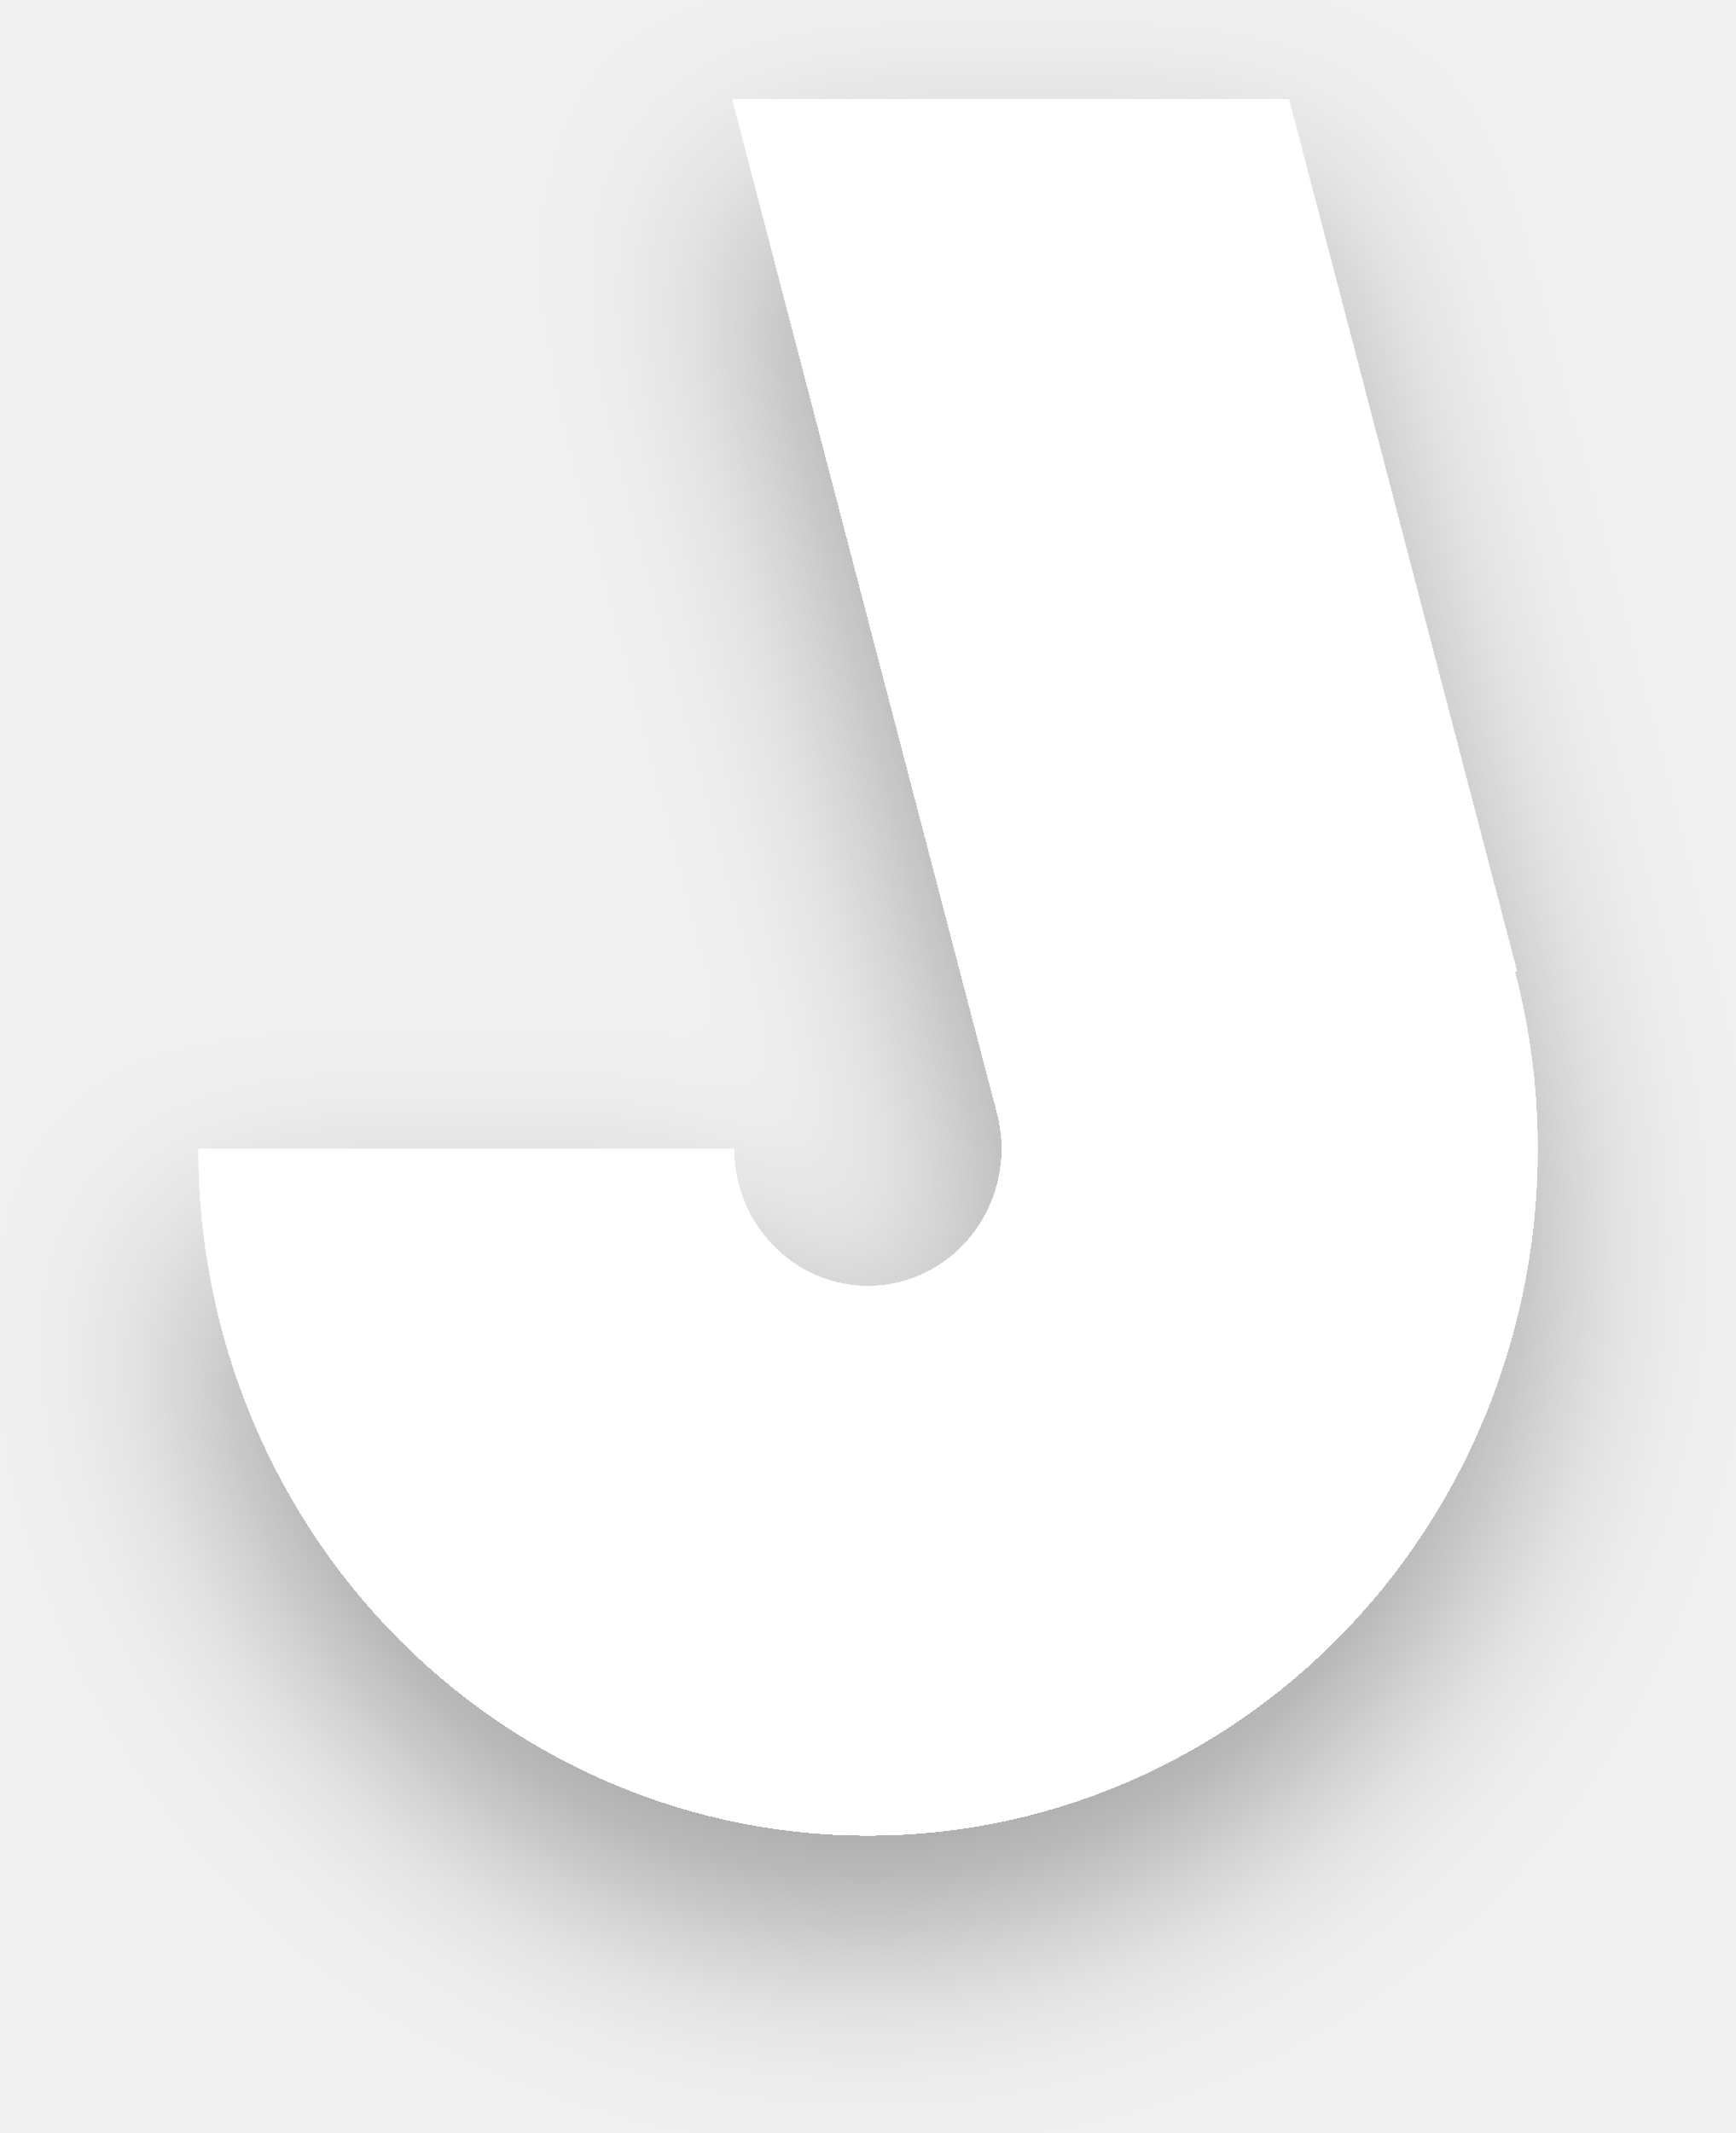
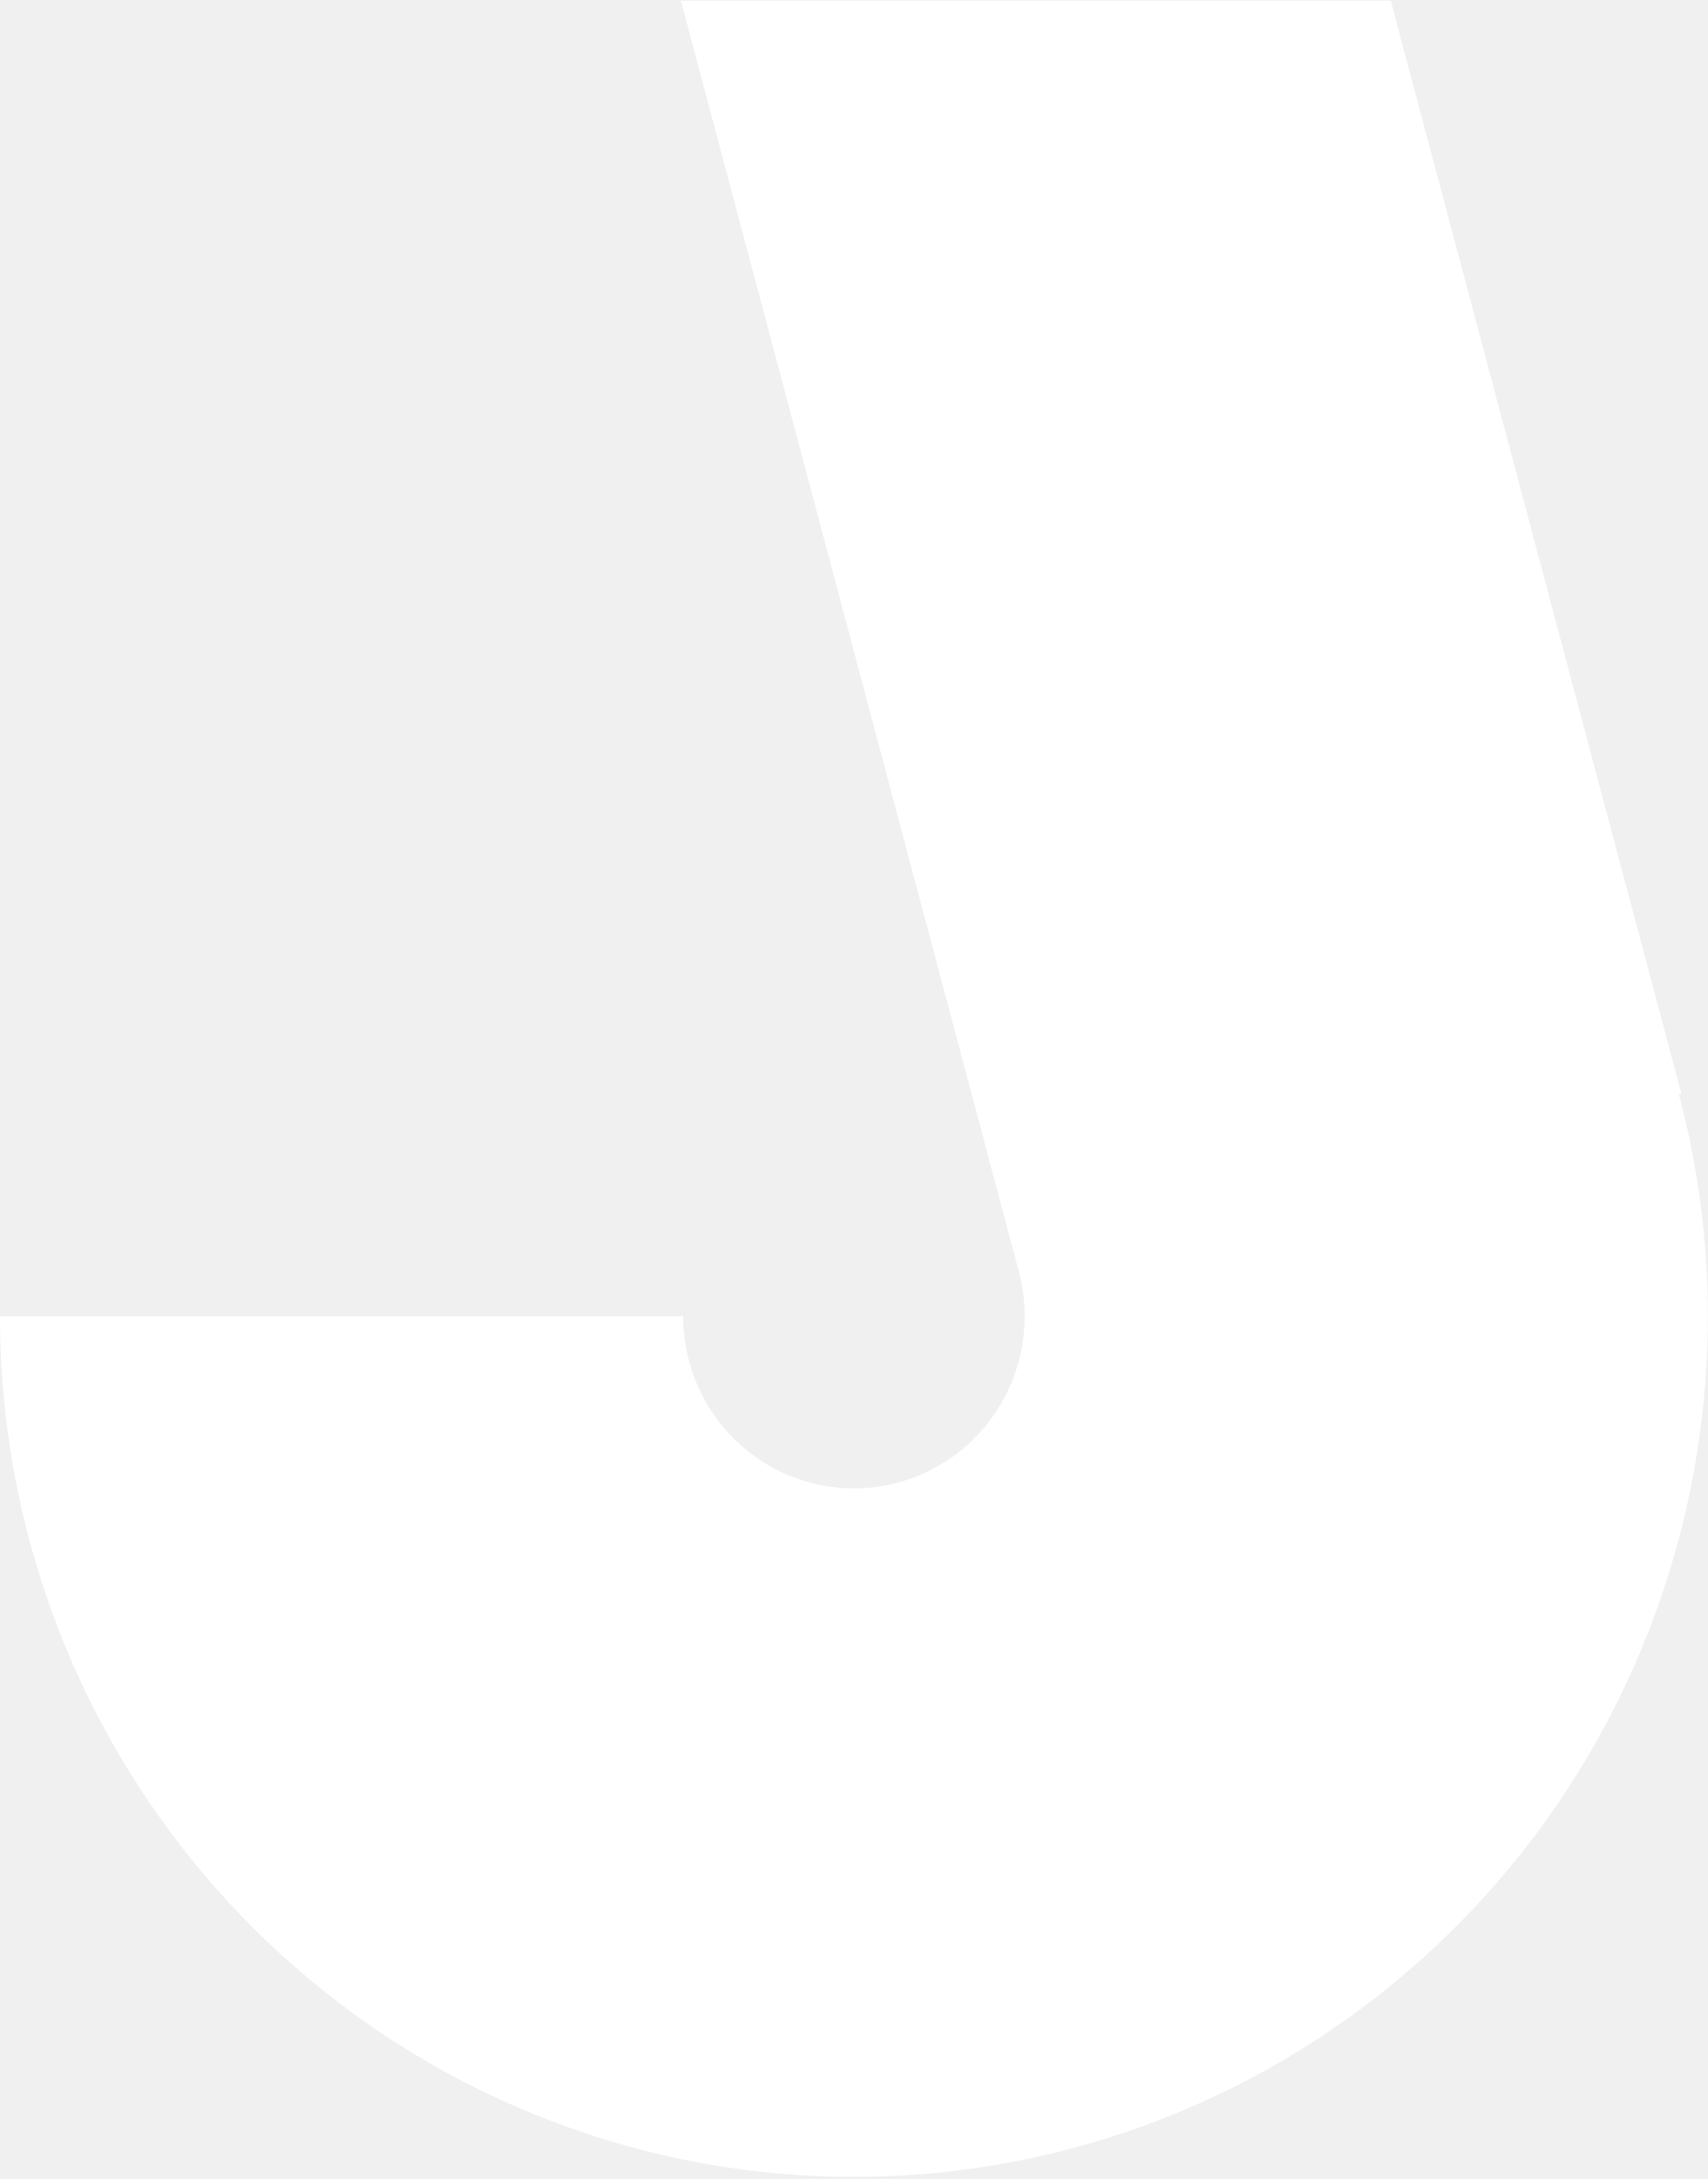
- <svg xmlns="http://www.w3.org/2000/svg" width="70" height="86" viewBox="0 0 70 86" fill="none">
-   <g filter="url(#filter0_d_6957_566)">
-     <path d="M51.974 4L61.163 39.154L61.085 39.175C62.075 42.974 62.265 46.947 61.64 50.828C61.014 54.716 59.585 58.422 57.45 61.698C55.315 64.974 52.522 67.745 49.258 69.826C45.995 71.906 42.335 73.249 38.524 73.763C34.714 74.278 30.84 73.952 27.163 72.808C23.485 71.664 20.087 69.728 17.197 67.13C14.308 64.532 11.993 61.332 10.407 57.743C8.821 54.154 8 50.259 8 46.319H29.6C29.6 47.107 29.765 47.886 30.082 48.604C30.399 49.321 30.862 49.961 31.439 50.48C32.017 51 32.697 51.387 33.433 51.616C34.168 51.844 34.943 51.91 35.704 51.808C36.466 51.705 37.199 51.436 37.851 51.02C38.504 50.604 39.063 50.049 39.49 49.394C39.917 48.739 40.202 47.997 40.327 47.22C40.437 46.54 40.422 45.846 40.283 45.173L40.216 44.886L29.531 4H51.974Z" fill="white" />
-   </g>
-   <defs>
-     <filter id="filter0_d_6957_566" x="0" y="0" width="70" height="86" filterUnits="userSpaceOnUse" color-interpolation-filters="sRGB">
-       <feFlood flood-opacity="0" result="BackgroundImageFix" />
-       <feColorMatrix in="SourceAlpha" type="matrix" values="0 0 0 0 0 0 0 0 0 0 0 0 0 0 0 0 0 0 127 0" result="hardAlpha" />
-       <feOffset dy="4" />
-       <feGaussianBlur stdDeviation="4" />
-       <feComposite in2="hardAlpha" operator="out" />
-       <feColorMatrix type="matrix" values="0 0 0 0 0 0 0 0 0 0 0 0 0 0 0 0 0 0 0.32 0" />
-       <feBlend mode="normal" in2="BackgroundImageFix" result="effect1_dropShadow_6957_566" />
-       <feBlend mode="normal" in="SourceGraphic" in2="effect1_dropShadow_6957_566" result="shape" />
-     </filter>
-   </defs>
+ <svg xmlns="http://www.w3.org/2000/svg" width="624" height="796" viewBox="0 0 624 796" fill="none">
+   <path d="M508.15 0.25L614.318 399.489L613.431 399.726C624.871 442.879 627.054 487.993 619.833 532.064C612.599 576.216 596.093 618.303 571.419 655.51C546.745 692.718 514.472 724.189 476.757 747.82C439.043 771.451 396.756 786.697 352.724 792.538C308.693 798.379 263.931 794.68 221.431 781.69C178.932 768.7 139.674 746.717 106.284 717.212C72.894 687.707 46.14 651.359 27.811 610.598C9.482 569.837 -1.05921e-06 525.603 0 480.854H249.6C249.6 489.804 251.497 498.651 255.163 506.803C258.828 514.955 264.179 522.225 270.857 528.126C277.535 534.027 285.386 538.423 293.886 541.021C302.386 543.619 311.339 544.359 320.145 543.191C328.951 542.023 337.409 538.973 344.951 534.247C352.494 529.521 358.949 523.227 363.883 515.786C368.818 508.344 372.119 499.927 373.566 491.097C374.968 482.542 374.599 473.791 372.484 465.393L372.274 464.582L248.796 0.25H508.15Z" fill="white" />
</svg>
